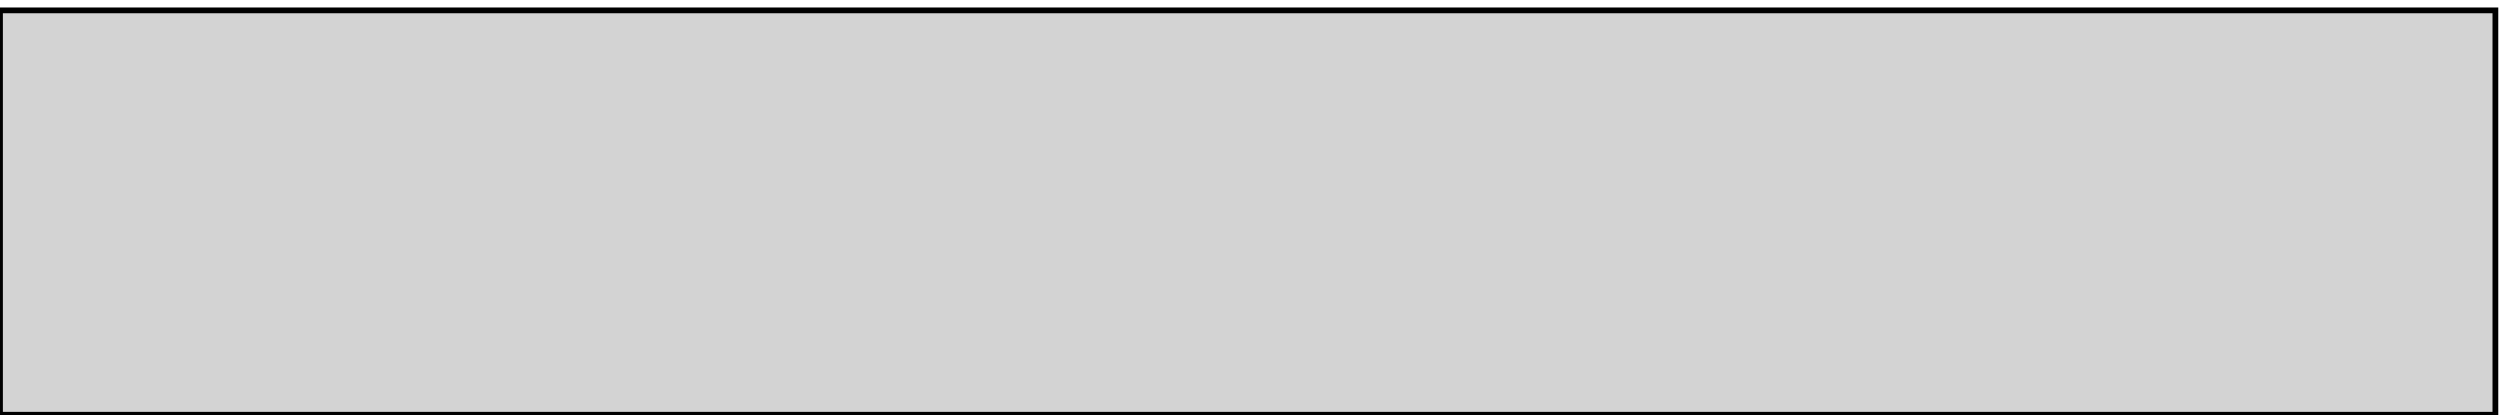
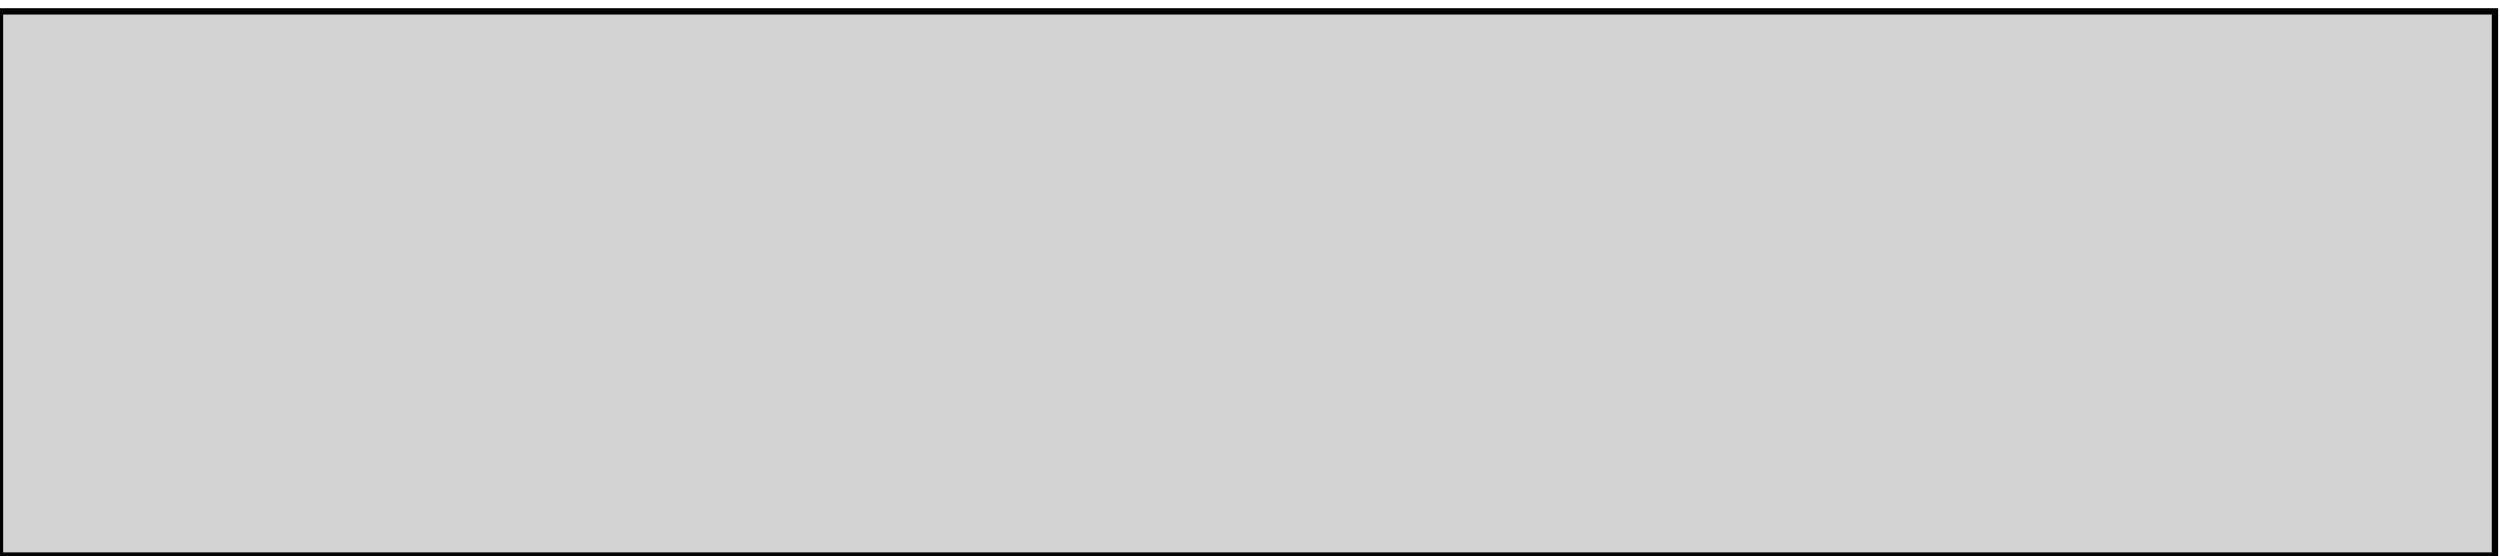
- <svg xmlns="http://www.w3.org/2000/svg" width="217mm" height="36mm" viewBox="0 -36 217 36" version="1.1">
-   <path d=" M 216.6,-35.1 L 0,-35.1 L 0,-0 L 216.6,-0 z " stroke="black" fill="lightgray" stroke-width="0.5" />
+ <svg xmlns="http://www.w3.org/2000/svg" width="198mm" height="44mm" viewBox="0 -44 198 44" version="1.1">
+   <path d=" M 197.6,-43.1 L 0,-43.1 L 0,-0 L 197.6,-0 z " stroke="black" fill="lightgray" stroke-width="0.5" />
</svg>
